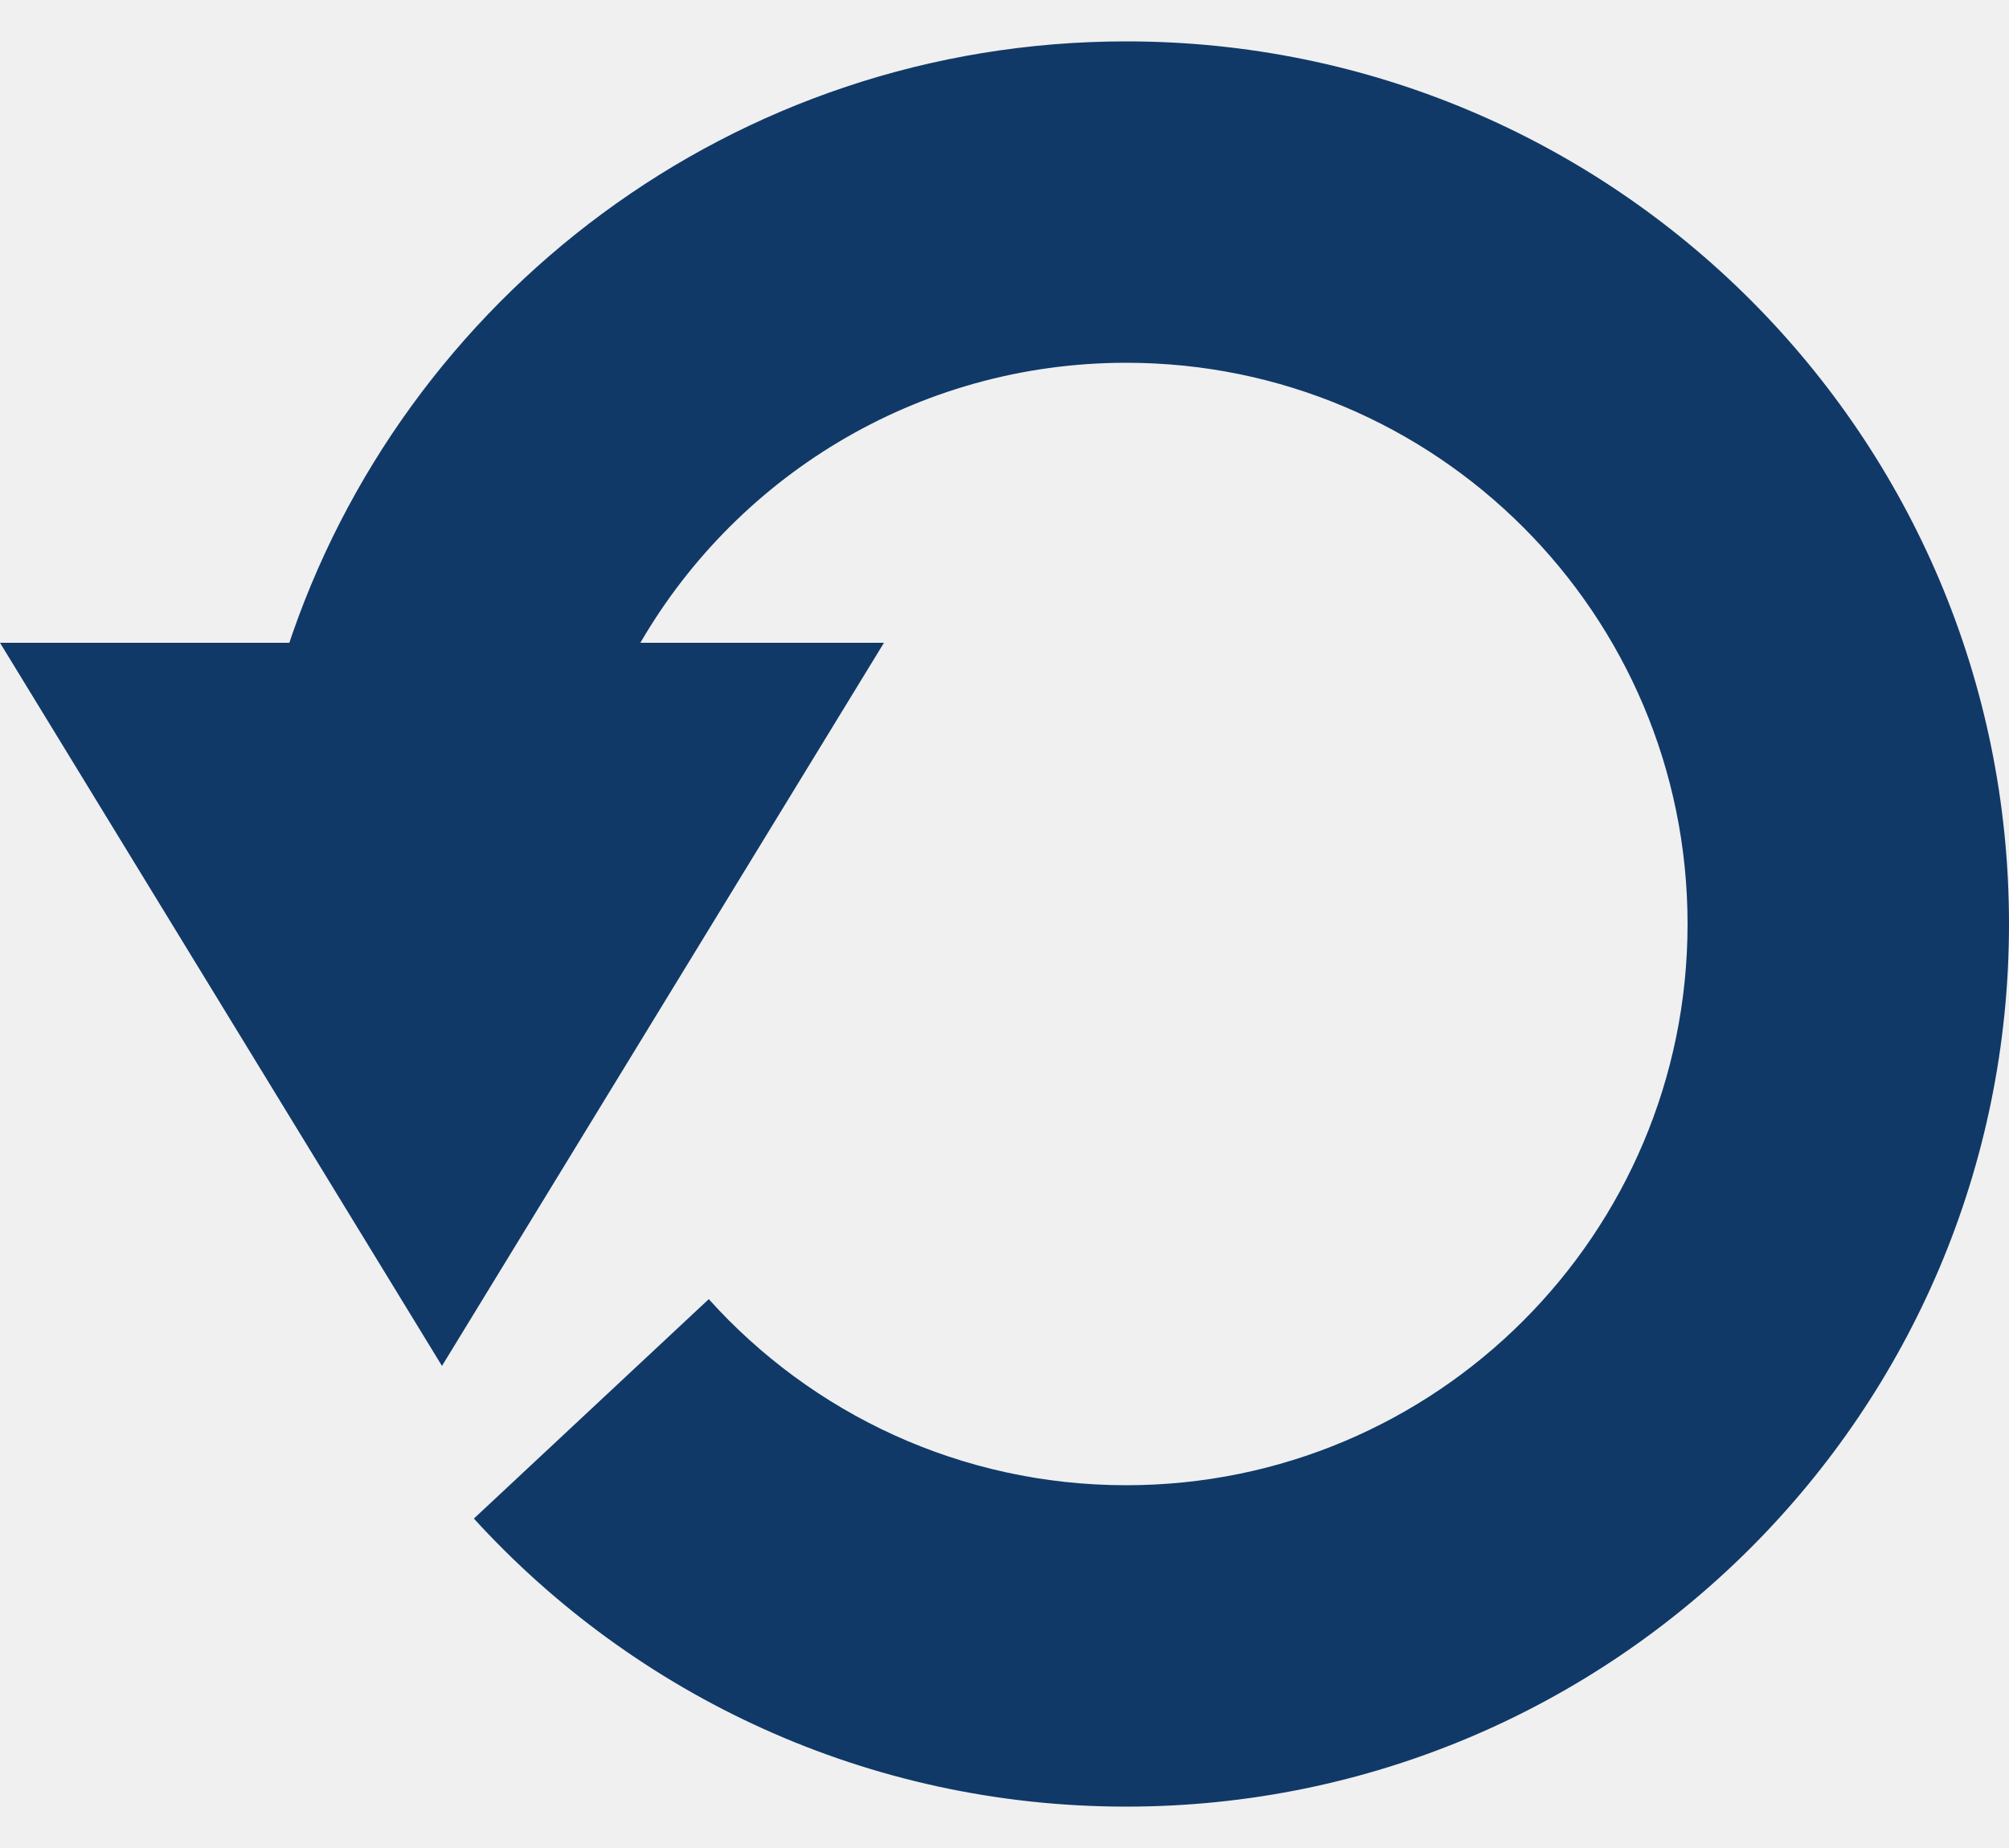
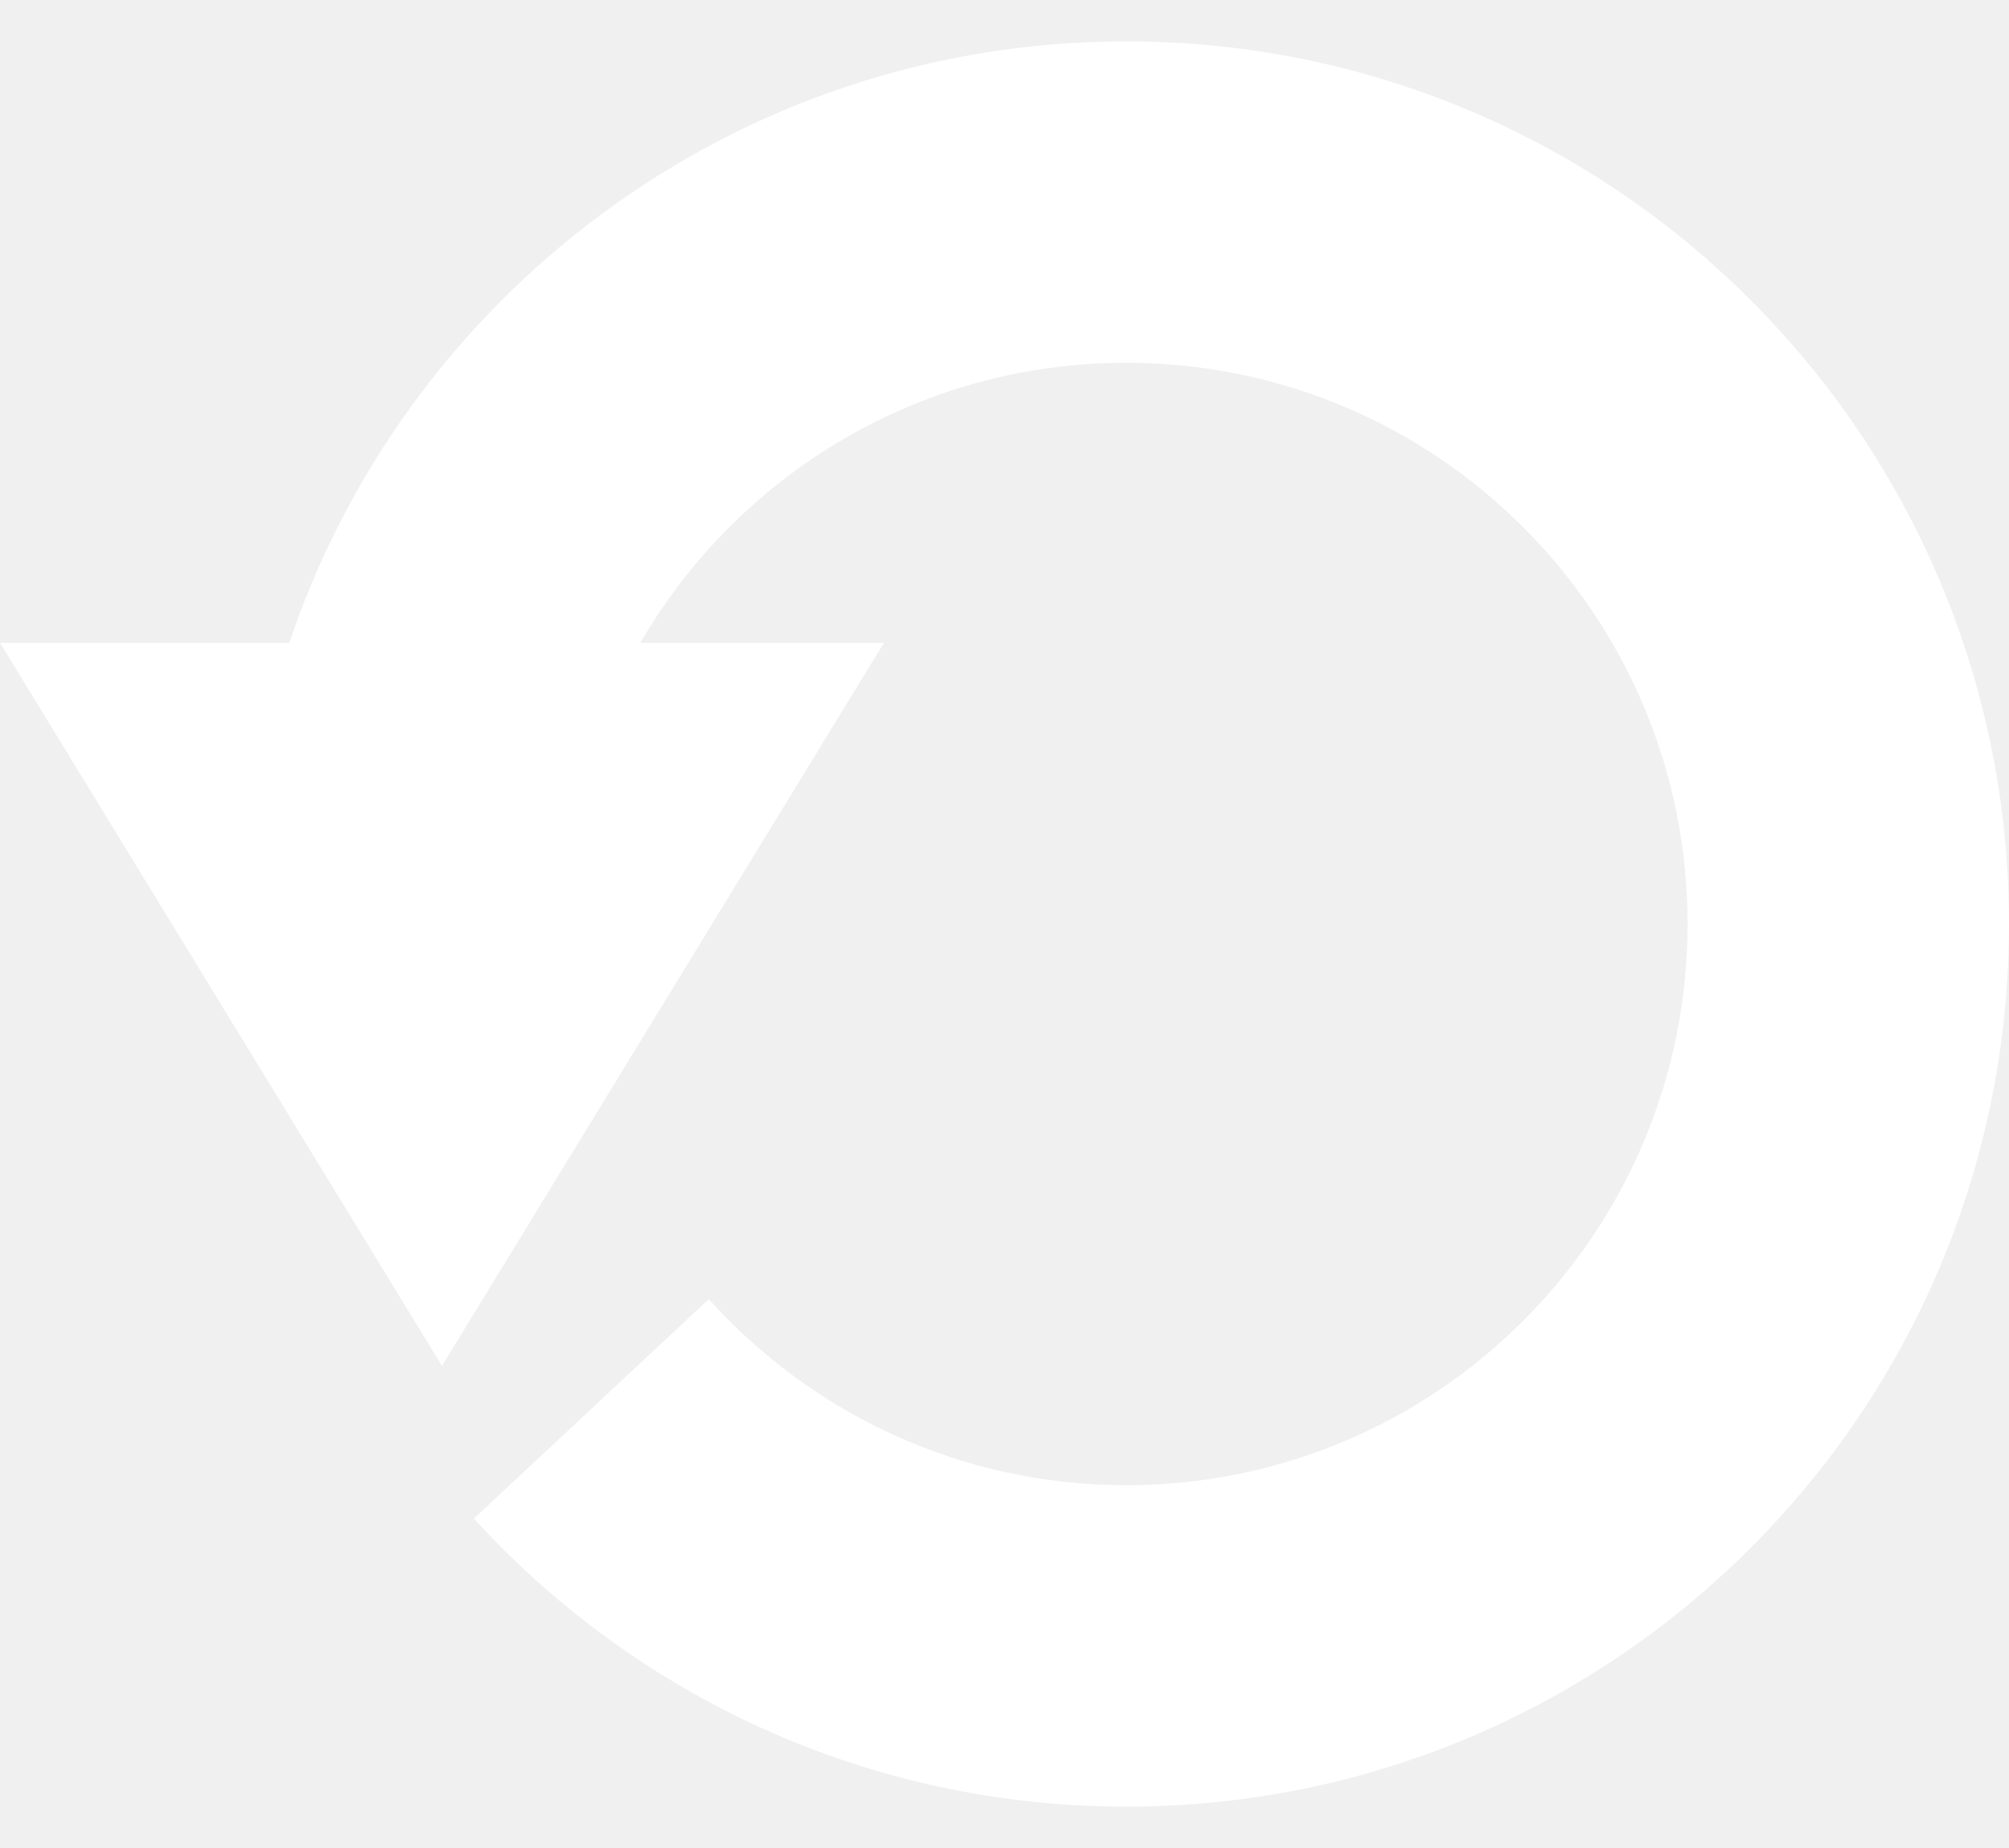
<svg xmlns="http://www.w3.org/2000/svg" width="25" height="23" viewBox="0 0 25 23" fill="none">
-   <path d="M5.5 17L1.12054e-06 8L5.5 8L11 8L5.5 17Z" fill="#103968" />
-   <path fill-rule="evenodd" clip-rule="evenodd" d="M21 11.5C21 15.358 17.873 18.485 14.015 18.485C11.952 18.485 10.098 17.59 8.82 16.169L5.897 18.9C7.906 21.103 10.799 22.485 14.015 22.485C20.082 22.485 25 17.567 25 11.5C25 5.433 20.082 0.515 14.015 0.515C9.138 0.515 5.004 3.693 3.57 8.091H7.917C9.113 5.957 11.396 4.515 14.015 4.515C17.873 4.515 21 7.642 21 11.5Z" fill="#103968" />
+   <path d="M5.5 17L1.12054e-06 8L5.5 8L11 8L5.5 17Z" fill="#fff" />
+   <path fill-rule="evenodd" clip-rule="evenodd" d="M21 11.5C21 15.358 17.873 18.485 14.015 18.485C11.952 18.485 10.098 17.59 8.82 16.169L5.897 18.9C7.906 21.103 10.799 22.485 14.015 22.485C20.082 22.485 25 17.567 25 11.5C25 5.433 20.082 0.515 14.015 0.515C9.138 0.515 5.004 3.693 3.57 8.091H7.917C9.113 5.957 11.396 4.515 14.015 4.515C17.873 4.515 21 7.642 21 11.5Z" fill="#fff" />
</svg>
